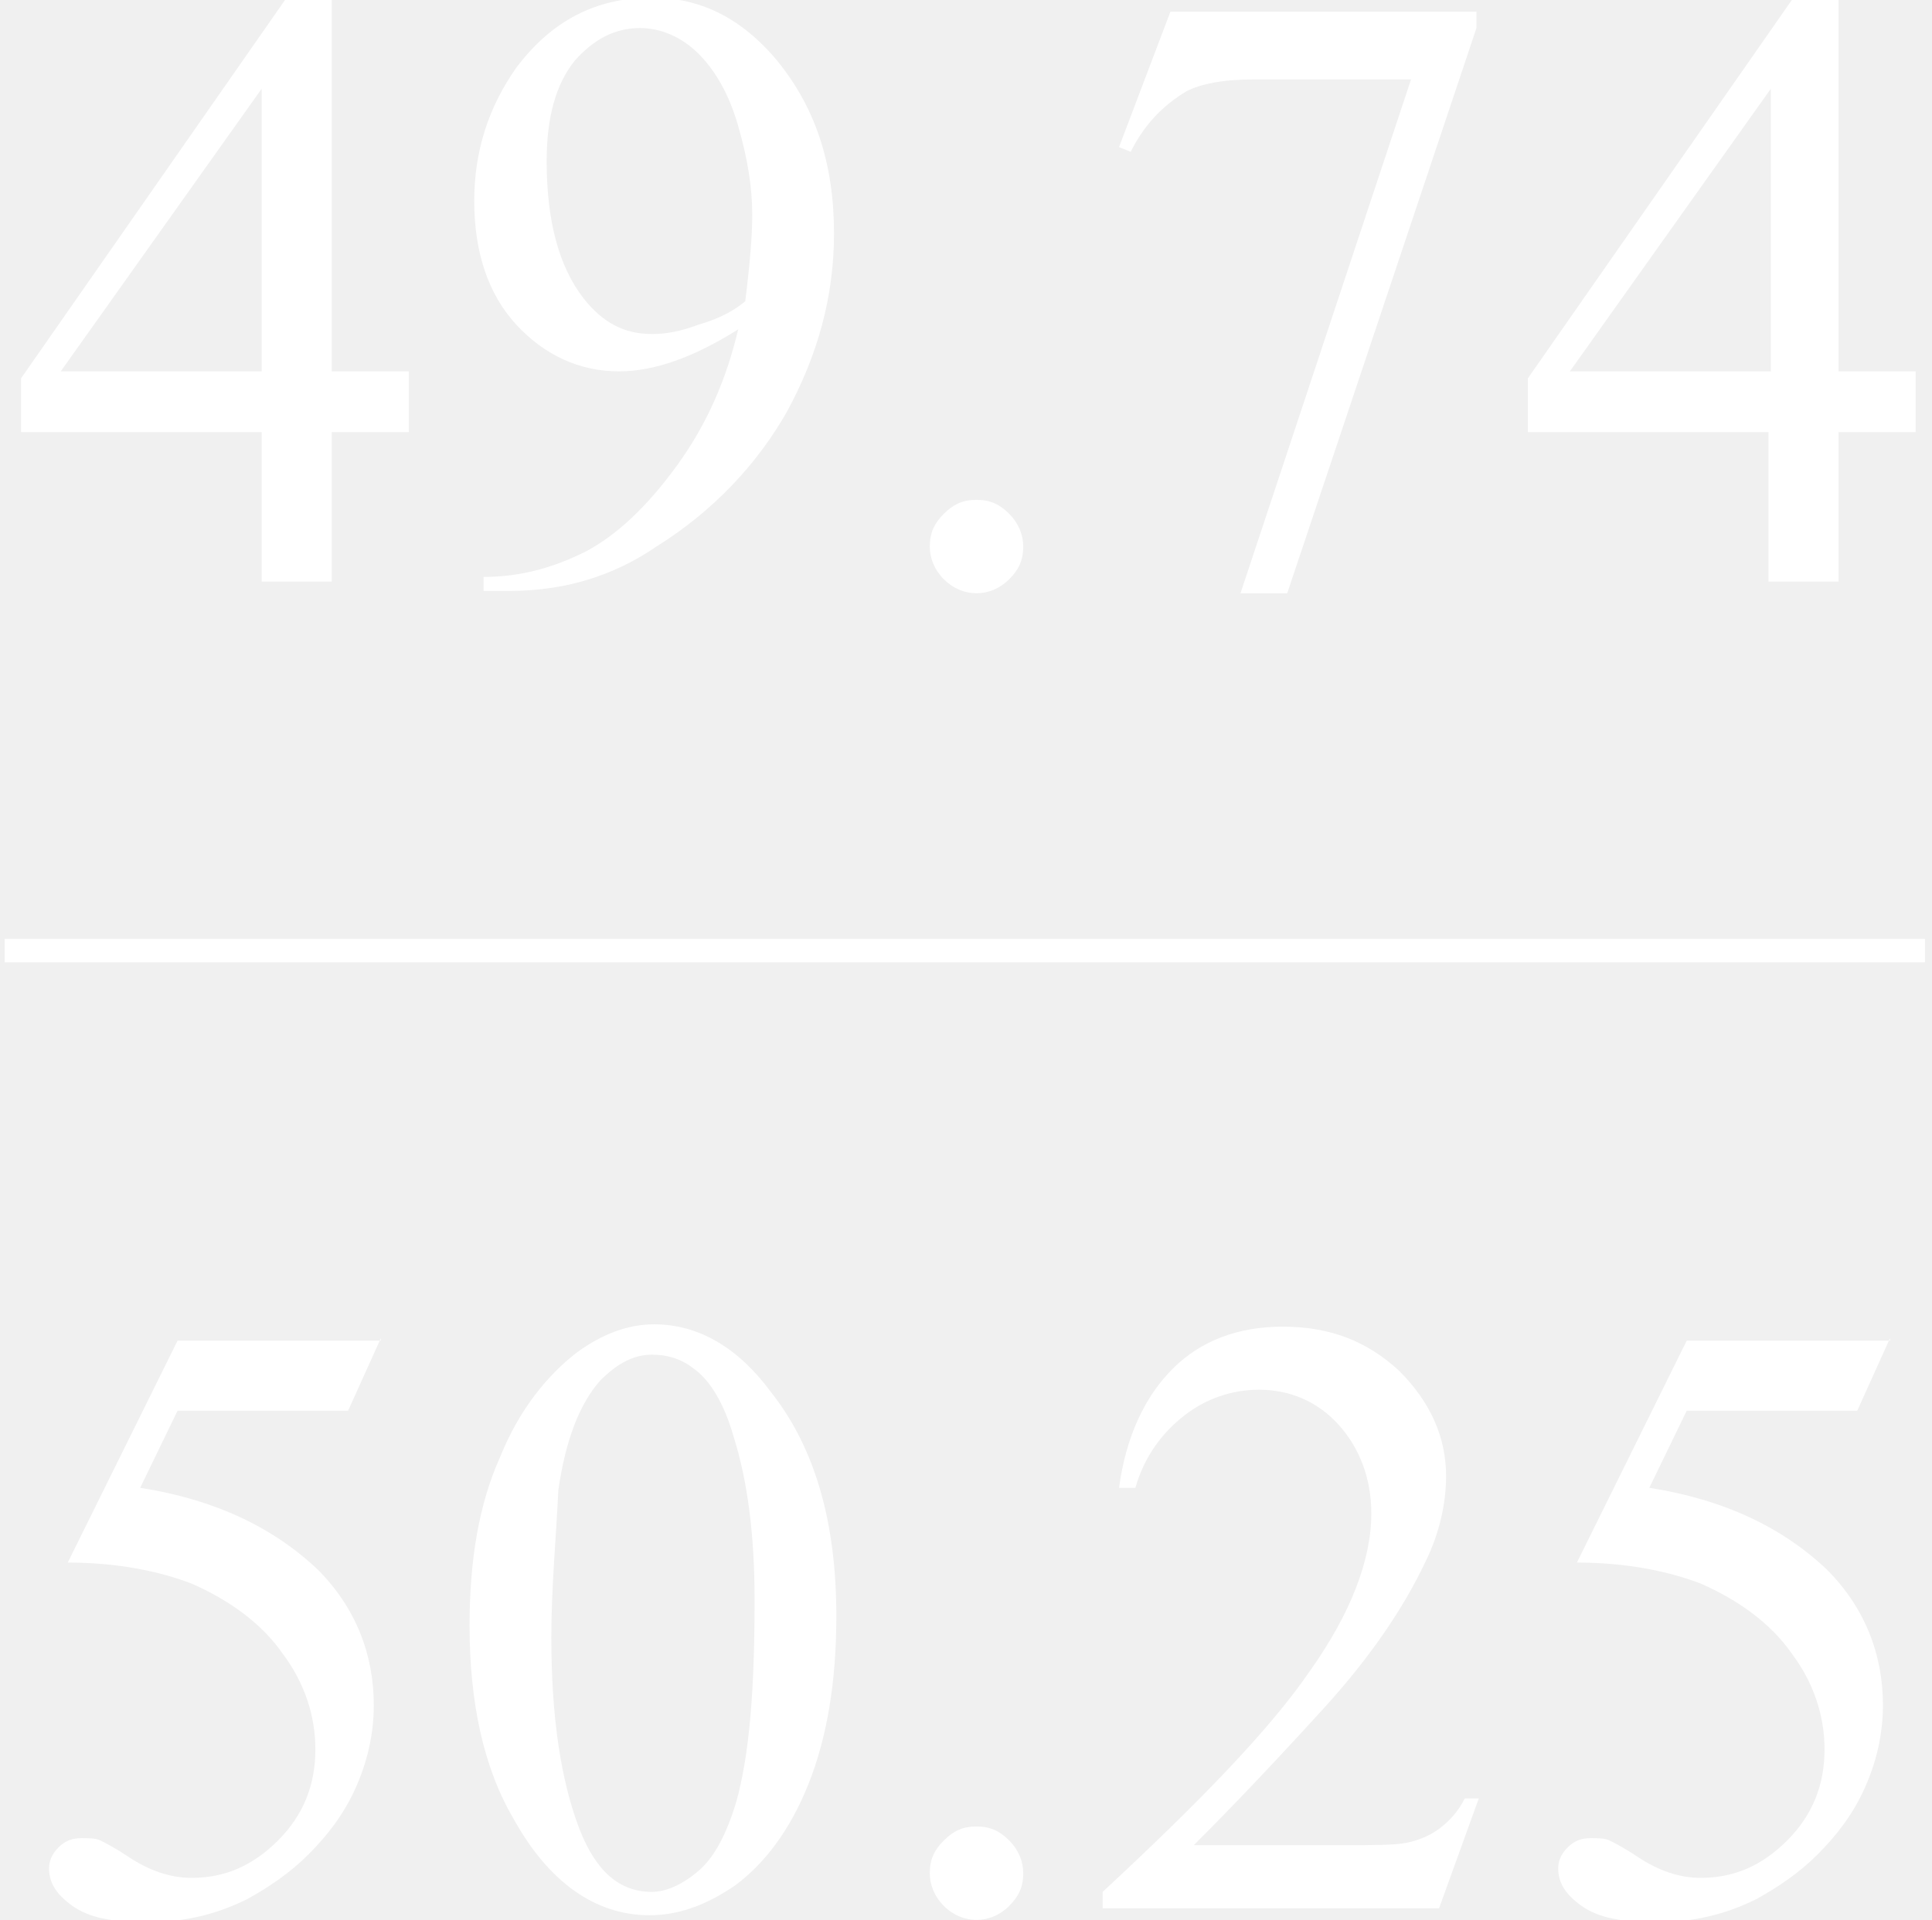
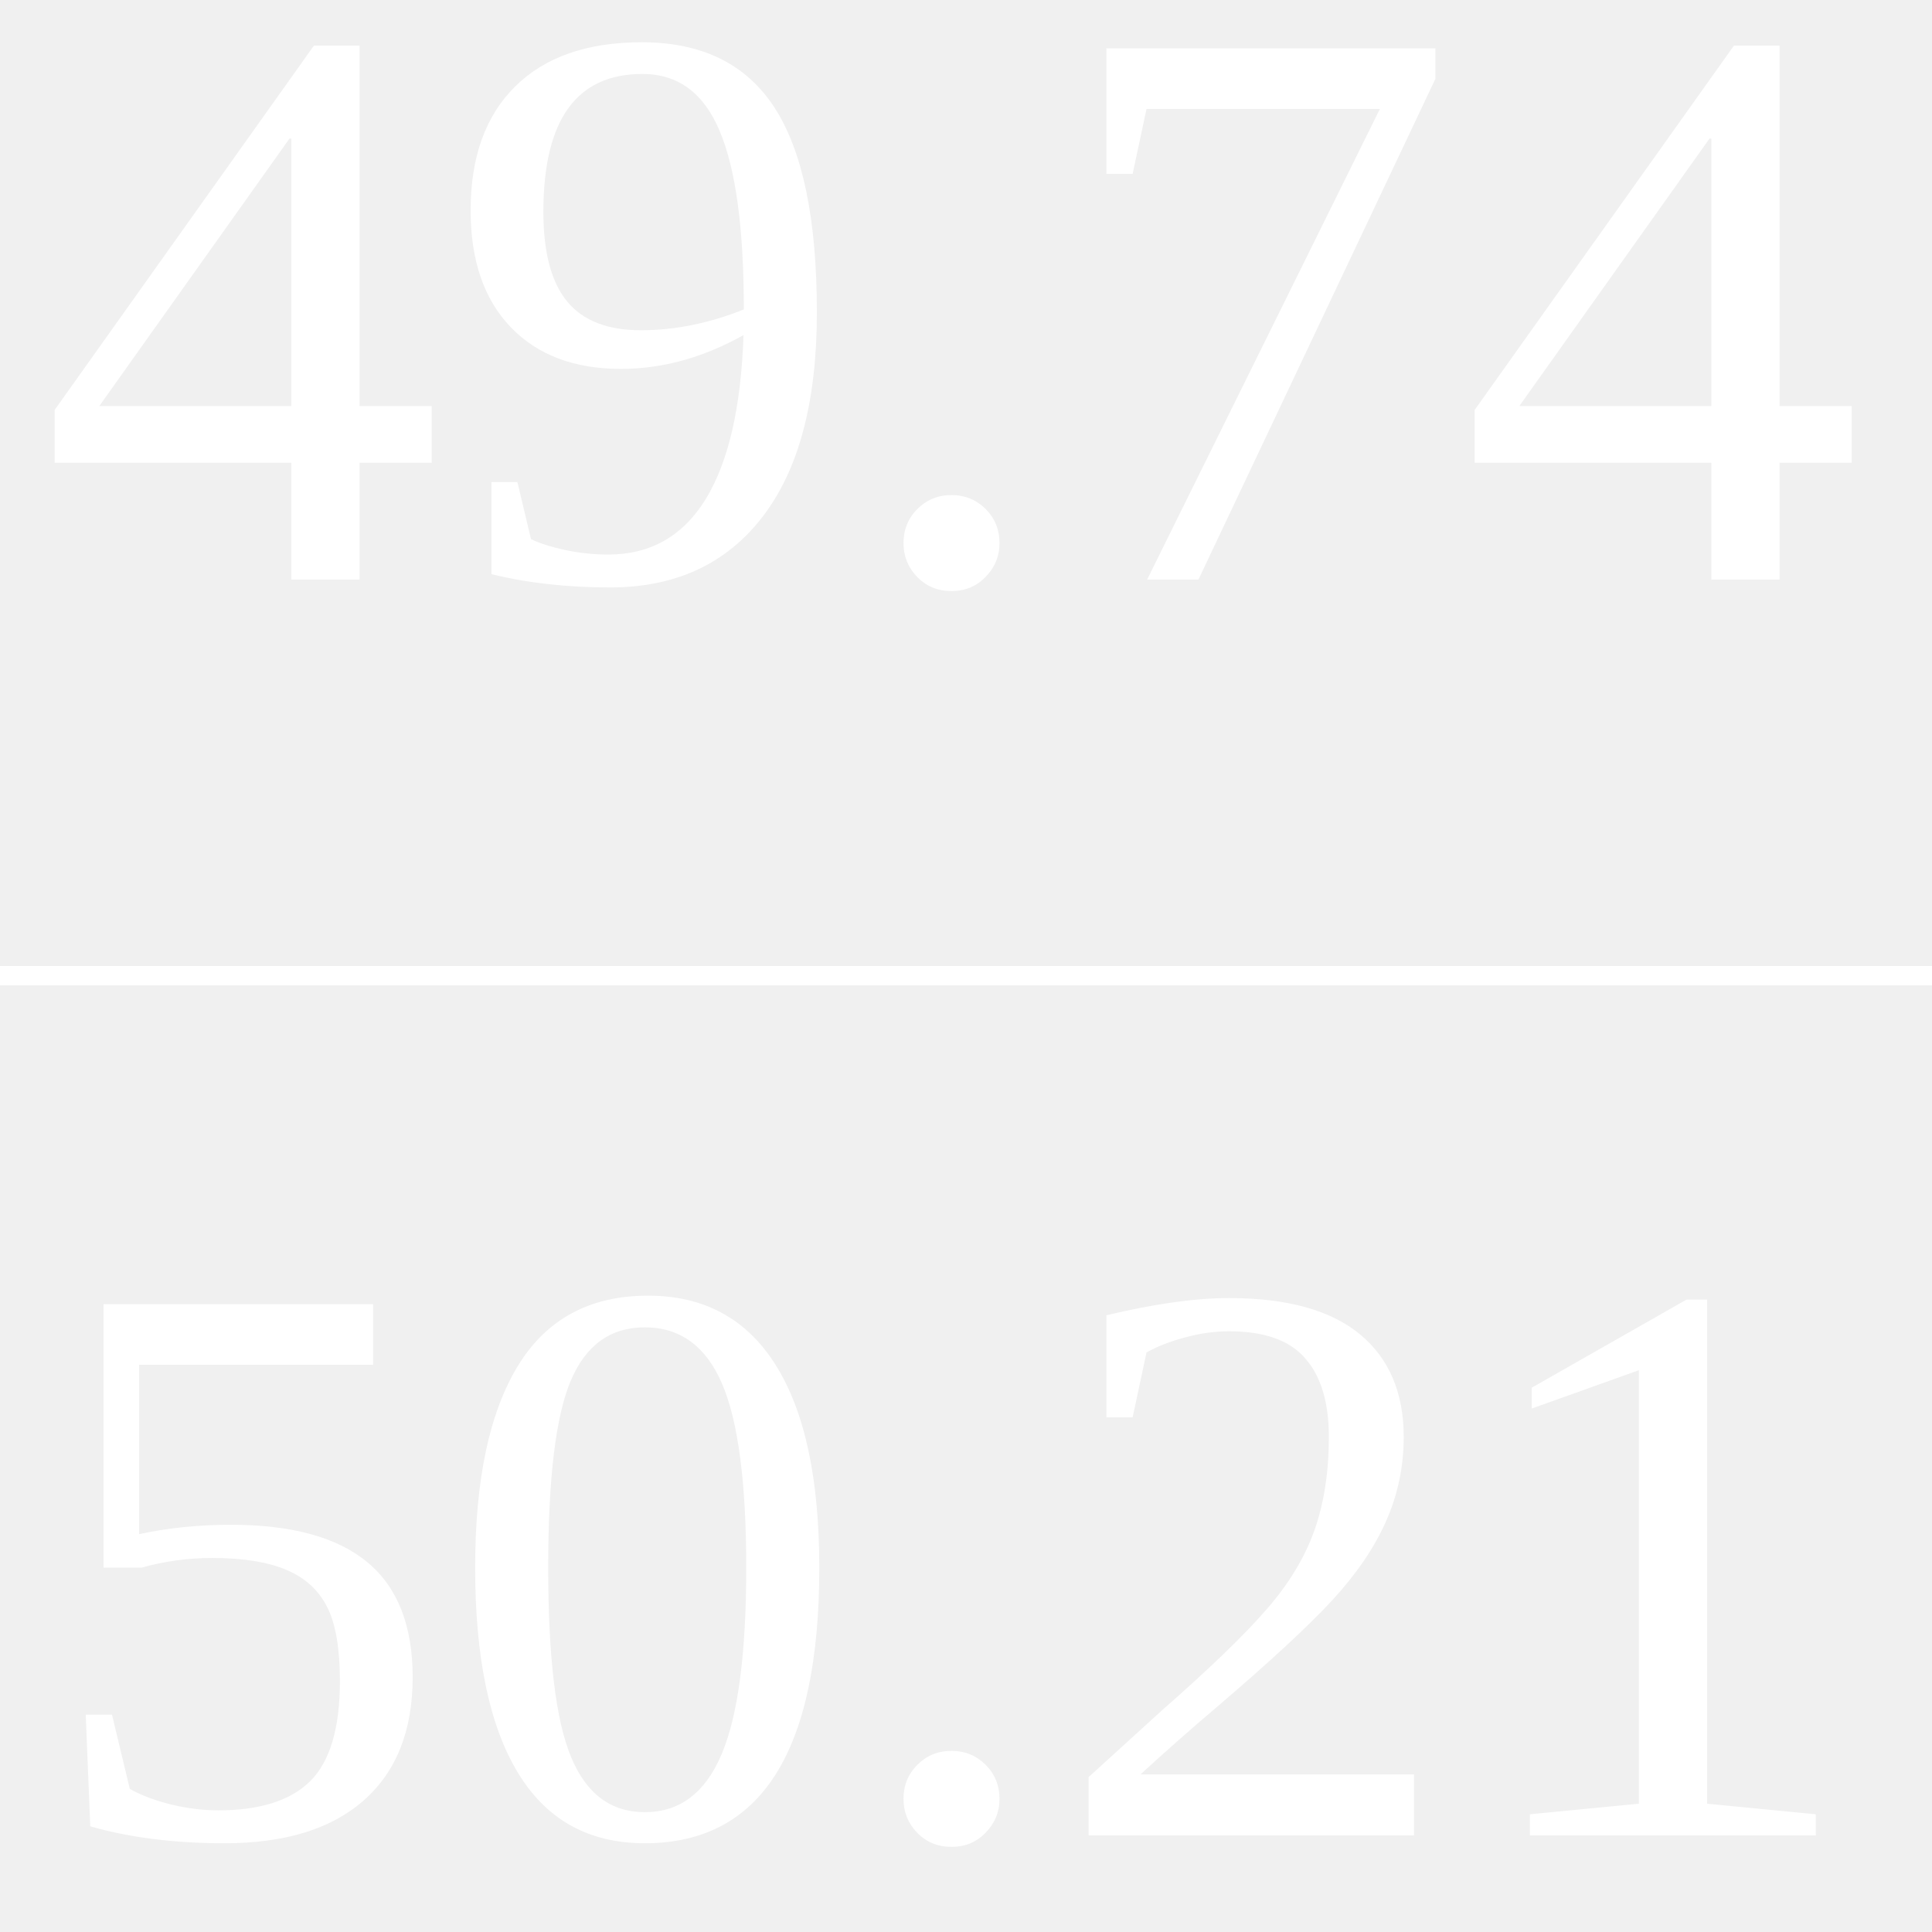
- <svg xmlns="http://www.w3.org/2000/svg" x="0px" y="0px" viewBox="-958.3 500.8 82.7 82.2">
-   <style>
-         .HalfYearSvg0{fill:#FFFFFF;}
-     </style>
-   <path class="HalfYearSvg0" d="M-877.4,558.1l-1.4,3.1h-7.3l-1.6,3.3c3.2,0.5,5.7,1.7,7.6,3.5c1.6,1.6,2.4,3.6,2.4,5.8c0,1.3-0.3,2.5-0.8,3.6 c-0.5,1.1-1.2,2-2,2.8c-0.8,0.8-1.7,1.4-2.6,1.9c-1.4,0.7-2.8,1-4.3,1c-1.5,0-2.5-0.2-3.2-0.7c-0.7-0.5-1-1-1-1.6 c0-0.3,0.1-0.6,0.4-0.9c0.3-0.3,0.6-0.4,1-0.4c0.3,0,0.6,0,0.8,0.1s0.6,0.3,1.2,0.7c0.9,0.6,1.8,0.9,2.7,0.9c1.4,0,2.6-0.5,3.7-1.6 s1.6-2.4,1.6-3.9c0-1.5-0.5-2.9-1.4-4.1c-0.9-1.3-2.3-2.3-3.9-3c-1.3-0.5-3.1-0.9-5.3-0.9l4.7-9.5H-877.4z" id="Layer_3" />
-   <path class="HalfYearSvg0" d="M-876.3,516.7v2.6h-3.3v6.4h-3v-6.4h-10.3V517l11.3-16.2h2v15.9H-876.3z M-882.5,516.7v-12.1l-8.6,12.1H-882.5 z" id="Layer_2" />
-   <g>
-     <path class="HalfYearSvg0" d="M-940.8,516.7v2.6h-3.3v6.4h-3v-6.4h-10.3V517l11.3-16.2h2v15.9H-940.8z M-947.1,516.7v-12.1l-8.6,12.1H-947.1 z" />
-     <path class="HalfYearSvg0" d="M-937.6,526.2v-0.7c1.6,0,3-0.4,4.4-1.1c1.3-0.7,2.6-1.9,3.9-3.7c1.3-1.8,2.1-3.7,2.6-5.8 c-1.9,1.2-3.6,1.8-5.1,1.8c-1.7,0-3.2-0.7-4.4-2c-1.2-1.3-1.8-3.1-1.8-5.3c0-2.1,0.6-4,1.8-5.7c1.5-2,3.4-3,5.8-3 c2,0,3.7,0.8,5.2,2.5c1.8,2.1,2.6,4.6,2.6,7.6c0,2.7-0.7,5.2-2,7.6c-1.3,2.3-3.2,4.3-5.6,5.8c-1.9,1.3-4,1.9-6.3,1.9H-937.6z M-926.4,513.7c0.2-1.6,0.3-2.8,0.3-3.7c0-1.2-0.2-2.4-0.6-3.8c-0.4-1.4-1-2.4-1.7-3.1c-0.7-0.7-1.6-1.1-2.5-1.1 c-1.1,0-2,0.5-2.8,1.4c-0.8,1-1.2,2.4-1.2,4.3c0,2.5,0.5,4.5,1.6,5.9c0.8,1,1.7,1.5,2.9,1.5c0.6,0,1.2-0.1,2-0.4 C-927.7,514.5-927,514.2-926.4,513.7z" />
-     <path class="HalfYearSvg0" d="M-916.5,522.2c0.6,0,1,0.2,1.4,0.6c0.4,0.4,0.6,0.9,0.6,1.4c0,0.6-0.2,1-0.6,1.4c-0.4,0.4-0.9,0.6-1.4,0.6 s-1-0.2-1.4-0.6c-0.4-0.4-0.6-0.9-0.6-1.4c0-0.6,0.2-1,0.6-1.4C-917.5,522.4-917.1,522.2-916.5,522.2z" />
-     <path class="HalfYearSvg0" d="M-908.2,501.3h13.1v0.7l-8.1,24.2h-2l7.3-22h-6.7c-1.4,0-2.3,0.2-2.9,0.5c-1,0.6-1.8,1.4-2.4,2.6l-0.5-0.2 L-908.2,501.3z" />
-     <path class="HalfYearSvg0" d="M-942,558.1l-1.4,3.1h-7.3l-1.6,3.3c3.2,0.5,5.7,1.7,7.6,3.5c1.6,1.6,2.4,3.6,2.4,5.8c0,1.3-0.3,2.5-0.8,3.6 c-0.5,1.1-1.2,2-2,2.8c-0.8,0.8-1.7,1.4-2.6,1.9c-1.4,0.7-2.8,1-4.3,1c-1.5,0-2.5-0.2-3.2-0.7c-0.7-0.5-1-1-1-1.6 c0-0.3,0.1-0.6,0.4-0.9c0.3-0.3,0.6-0.4,1-0.4c0.3,0,0.6,0,0.8,0.1c0.2,0.1,0.6,0.3,1.2,0.7c0.9,0.6,1.8,0.9,2.7,0.9 c1.4,0,2.6-0.5,3.7-1.6s1.6-2.4,1.6-3.9c0-1.5-0.5-2.9-1.4-4.1c-0.9-1.3-2.3-2.3-3.9-3c-1.3-0.5-3.1-0.9-5.3-0.9l4.7-9.5H-942z" />
-     <path class="HalfYearSvg0" d="M-938.2,570.4c0-2.8,0.4-5.2,1.3-7.2c0.8-2,2-3.5,3.3-4.5c1.1-0.8,2.2-1.2,3.3-1.2c1.9,0,3.6,1,5,2.9 c1.9,2.4,2.8,5.6,2.8,9.6c0,2.8-0.4,5.2-1.2,7.2c-0.8,2-1.9,3.4-3.1,4.3c-1.3,0.9-2.5,1.3-3.7,1.3c-2.3,0-4.3-1.4-5.8-4.1 C-937.6,576.5-938.2,573.7-938.2,570.4z M-934.7,570.9c0,3.4,0.4,6.1,1.2,8.2c0.7,1.8,1.7,2.7,3.1,2.7c0.6,0,1.3-0.3,2-0.9 s1.2-1.6,1.6-2.9c0.6-2.1,0.8-5,0.8-8.7c0-2.8-0.3-5.1-0.9-7c-0.4-1.4-1-2.4-1.7-2.9c-0.5-0.4-1.1-0.6-1.8-0.6 c-0.8,0-1.5,0.4-2.2,1.1c-0.9,1-1.5,2.6-1.8,4.7C-934.5,566.7-934.7,568.8-934.7,570.9z" />
-     <path class="HalfYearSvg0" d="M-916.5,579c0.6,0,1,0.2,1.4,0.6c0.4,0.4,0.6,0.9,0.6,1.4c0,0.6-0.2,1-0.6,1.4c-0.4,0.4-0.9,0.6-1.4,0.6 s-1-0.2-1.4-0.6c-0.4-0.4-0.6-0.9-0.6-1.4c0-0.6,0.2-1,0.6-1.4C-917.5,579.2-917.1,579-916.5,579z" />
-     <path class="HalfYearSvg0" d="M-895,577.8l-1.7,4.7h-14.4v-0.7c4.2-3.9,7.2-7,8.9-9.5c1.7-2.4,2.6-4.7,2.6-6.7c0-1.5-0.5-2.8-1.4-3.8 c-0.9-1-2.1-1.5-3.4-1.5c-1.2,0-2.3,0.4-3.2,1.1s-1.7,1.7-2.1,3.1h-0.7c0.3-2.2,1.1-3.9,2.3-5.1c1.2-1.2,2.8-1.8,4.7-1.8 c2,0,3.6,0.6,5,1.9c1.3,1.3,2,2.8,2,4.5c0,1.2-0.3,2.5-0.9,3.7c-0.9,1.9-2.3,4-4.3,6.2c-3,3.3-4.9,5.2-5.6,5.9h6.4 c1.3,0,2.2,0,2.7-0.1c0.5-0.1,1-0.3,1.4-0.6c0.4-0.3,0.8-0.7,1.1-1.3H-895z" />
-     <rect x="-958.1" y="541" class="HalfYearSvg0" width="82.2" height="1" />
-   </g>
+ <svg xmlns="http://www.w3.org/2000/svg" x="0px" y="0px" viewBox="0 0 100 100">
+   <text x="2" y="30" stroke="none" fill="#ffffff" style="font-family: Times New Roman; font-size: 42px;">
+         49.74
+     </text>
+   <rect x="0" y="50" fill="#ffffff" width="100" height="1" />
+   <text x="2" y="95" stroke="none" fill="#ffffff" style="font-family: Times New Roman; font-size: 42px;">
+         50.21
+     </text>
</svg>
